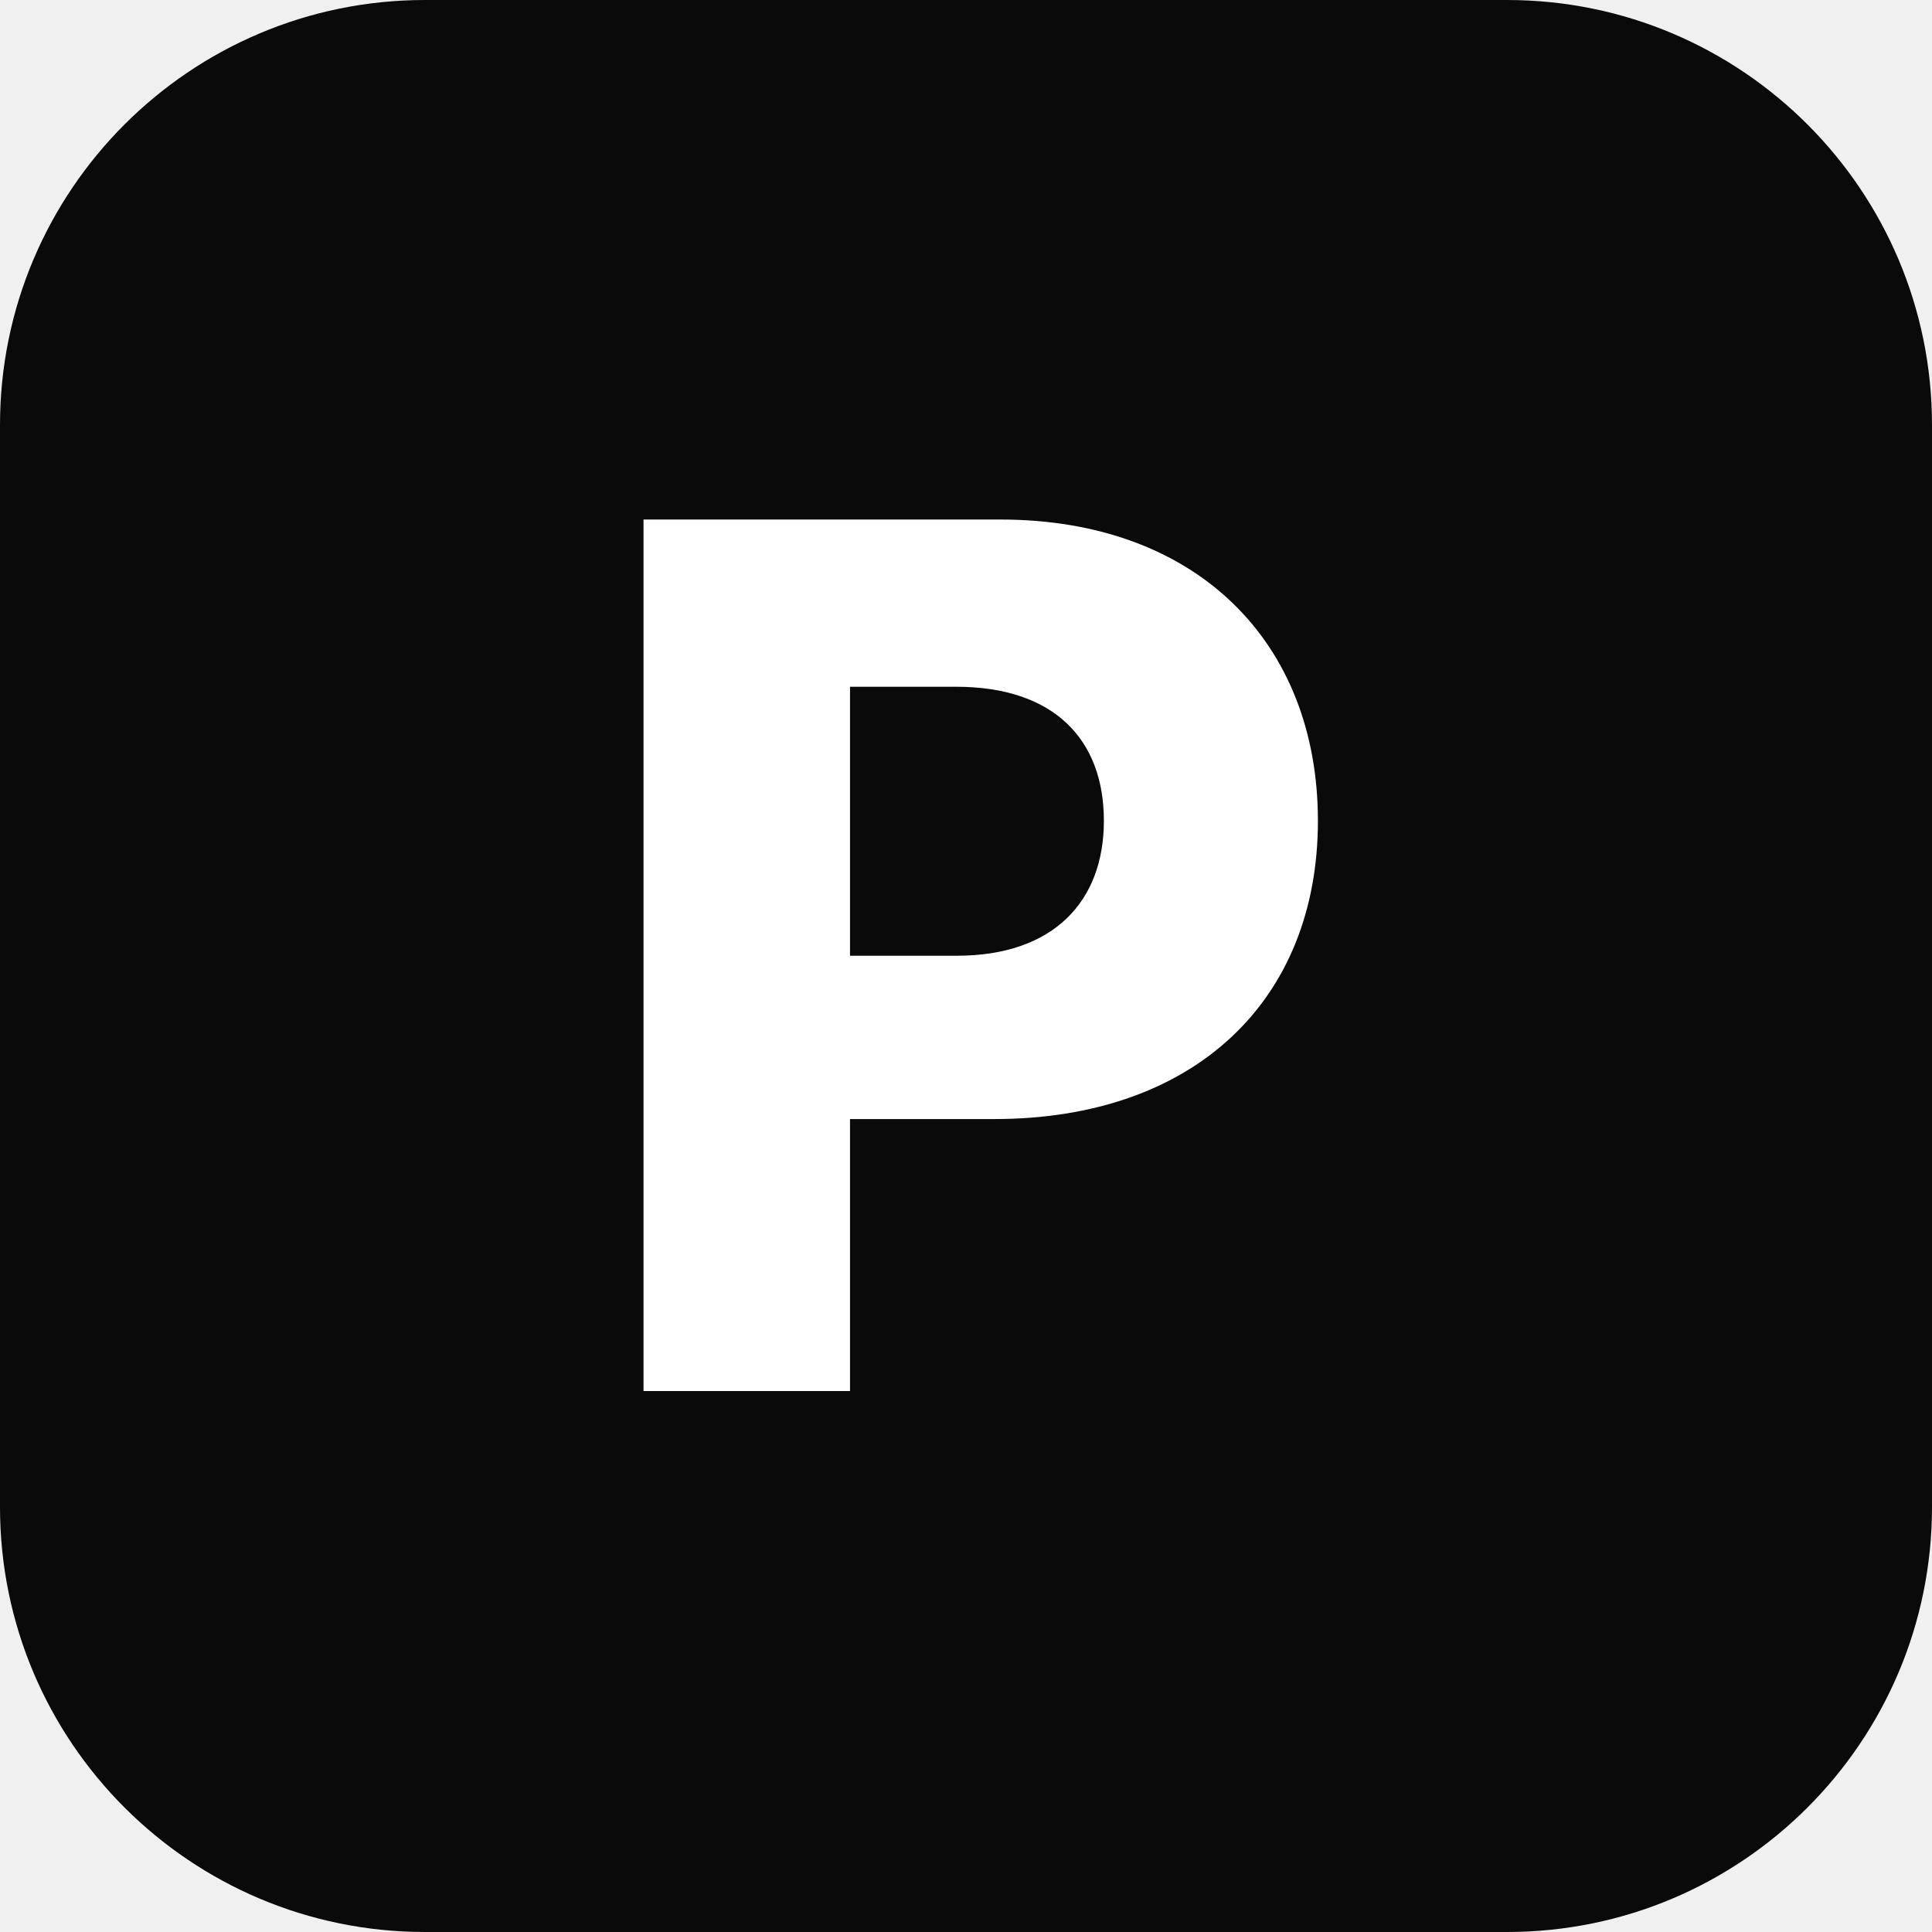
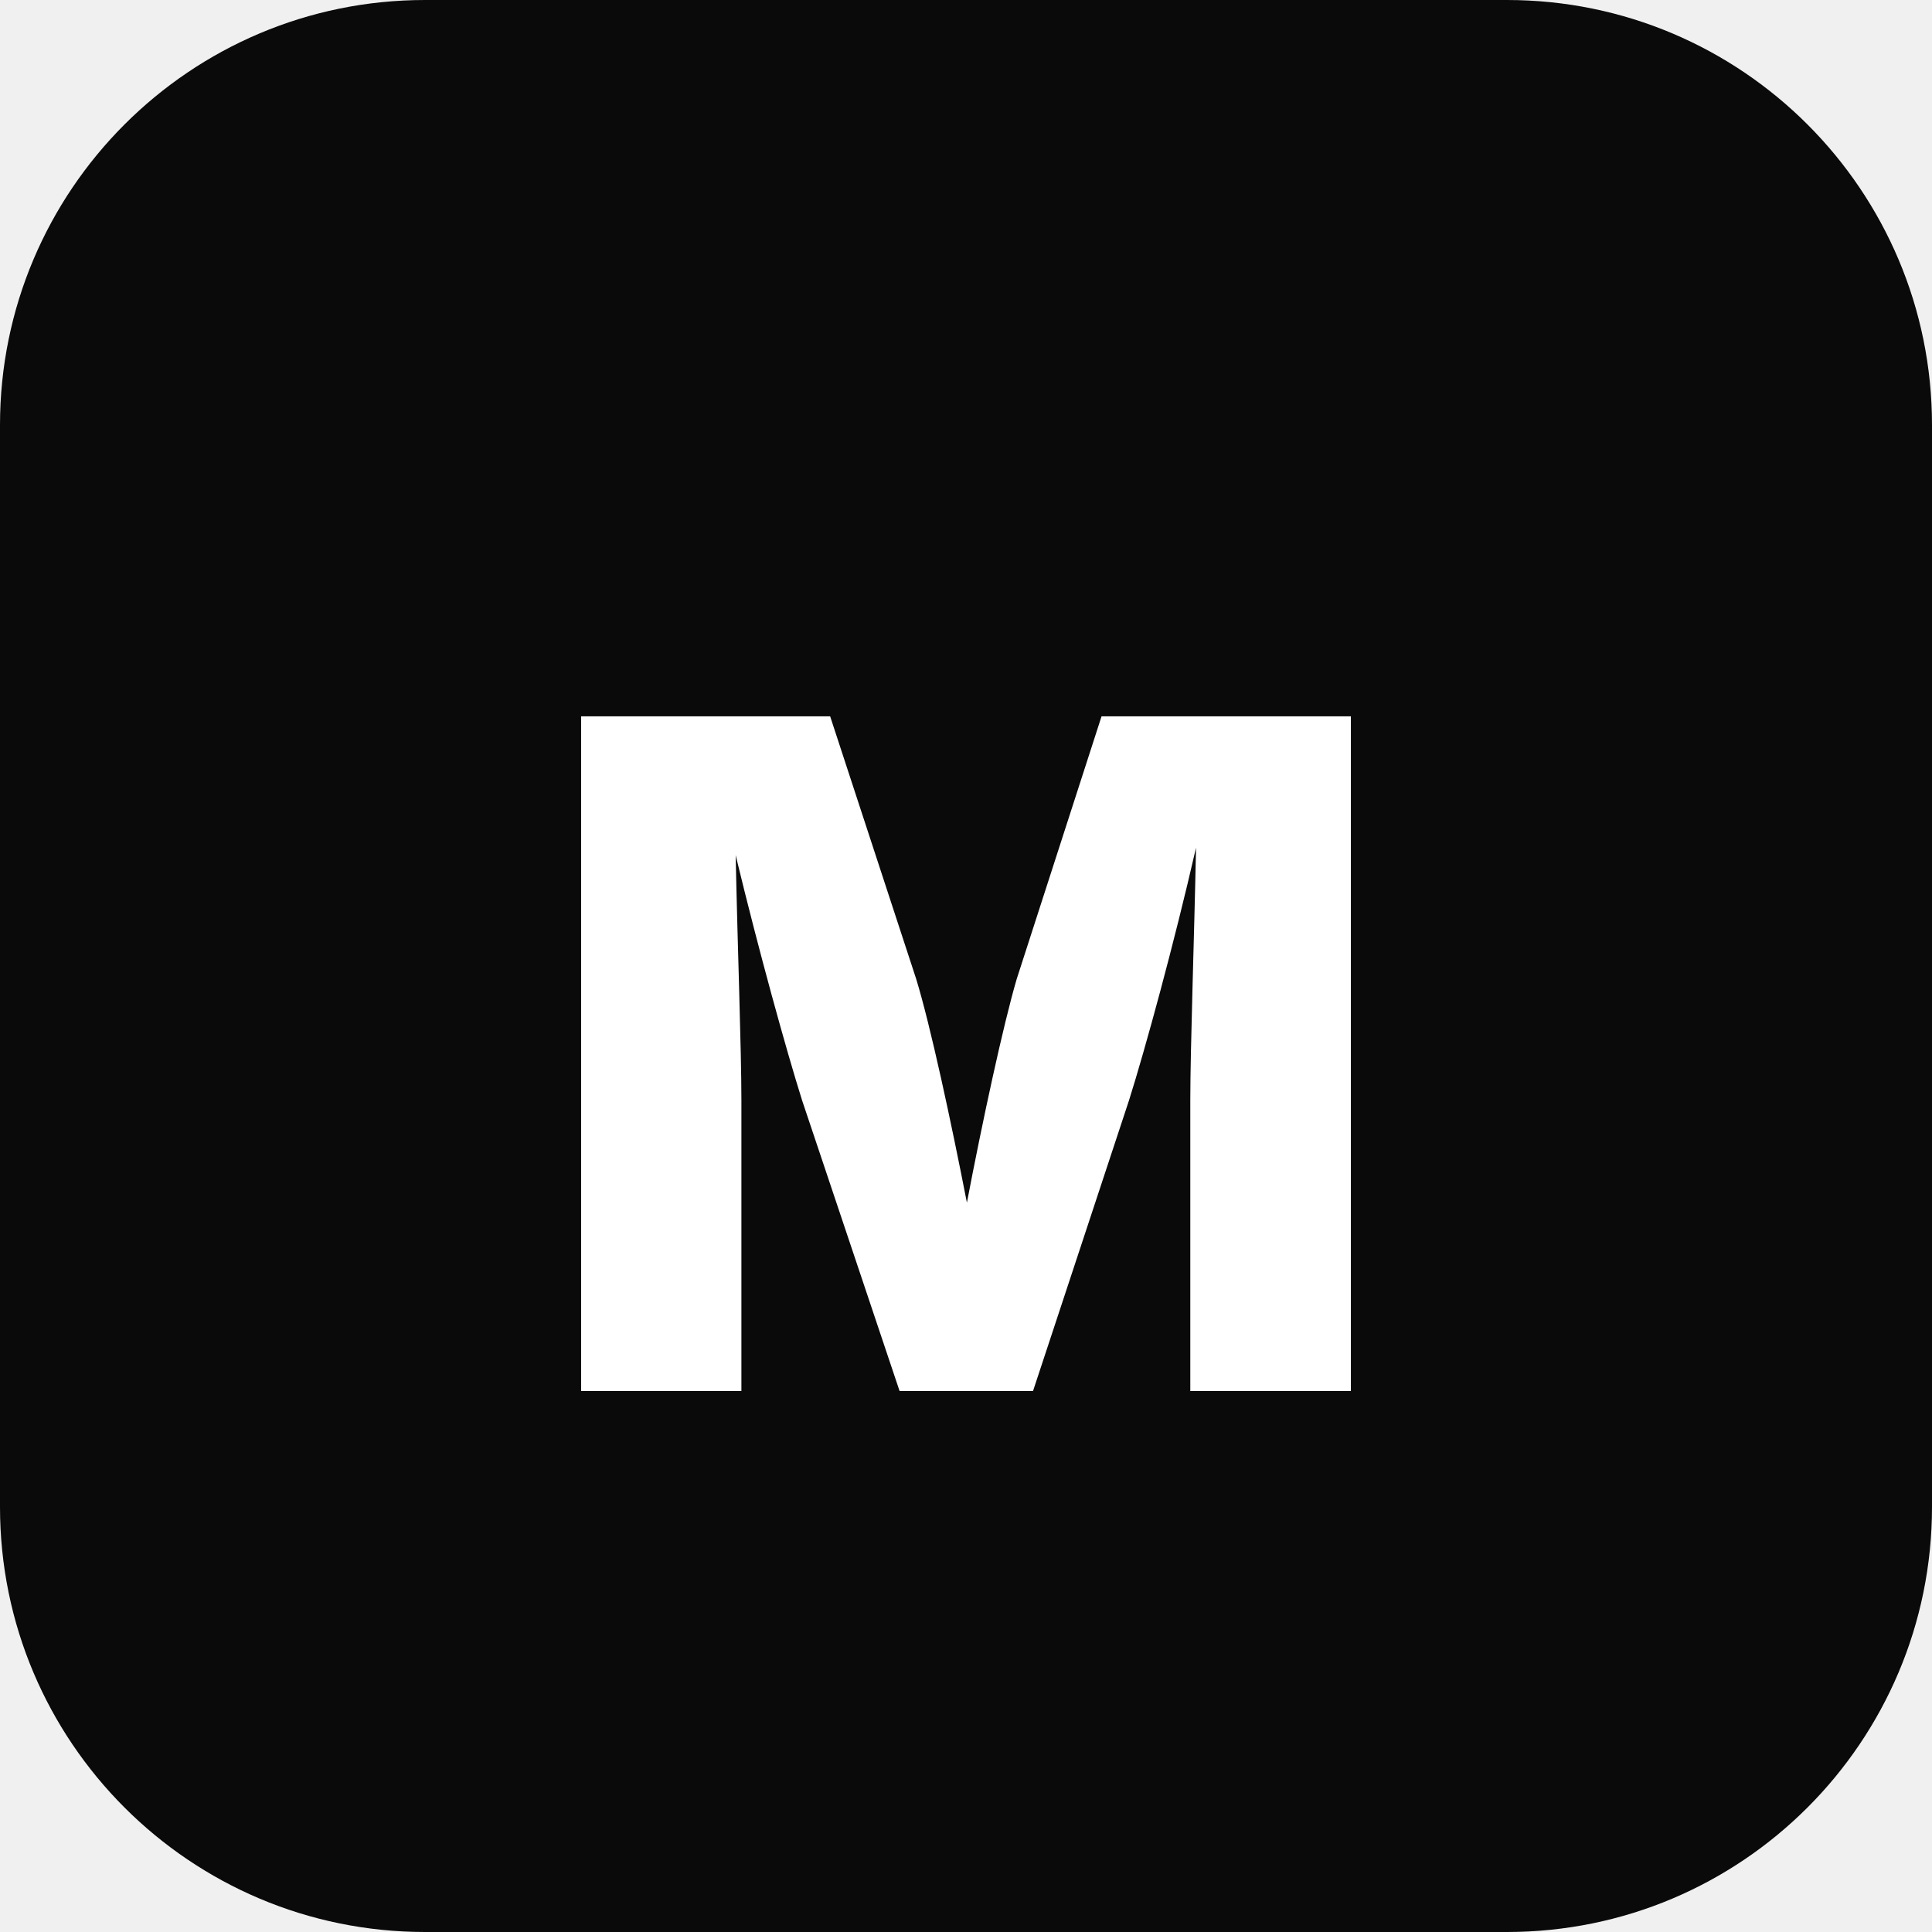
<svg xmlns="http://www.w3.org/2000/svg" viewBox="0 0 100 100">
  <rect width="100" height="100" rx="22" fill="#0a0a0a" />
-   <text x="50" y="72" text-anchor="middle" font-size="62" font-weight="800" fill="white" font-family="Inter,sans-serif">P</text>
+   <text x="50" y="72" text-anchor="middle" font-size="48" font-weight="800" fill="white" font-family="Inter,sans-serif">M</text>
</svg>
